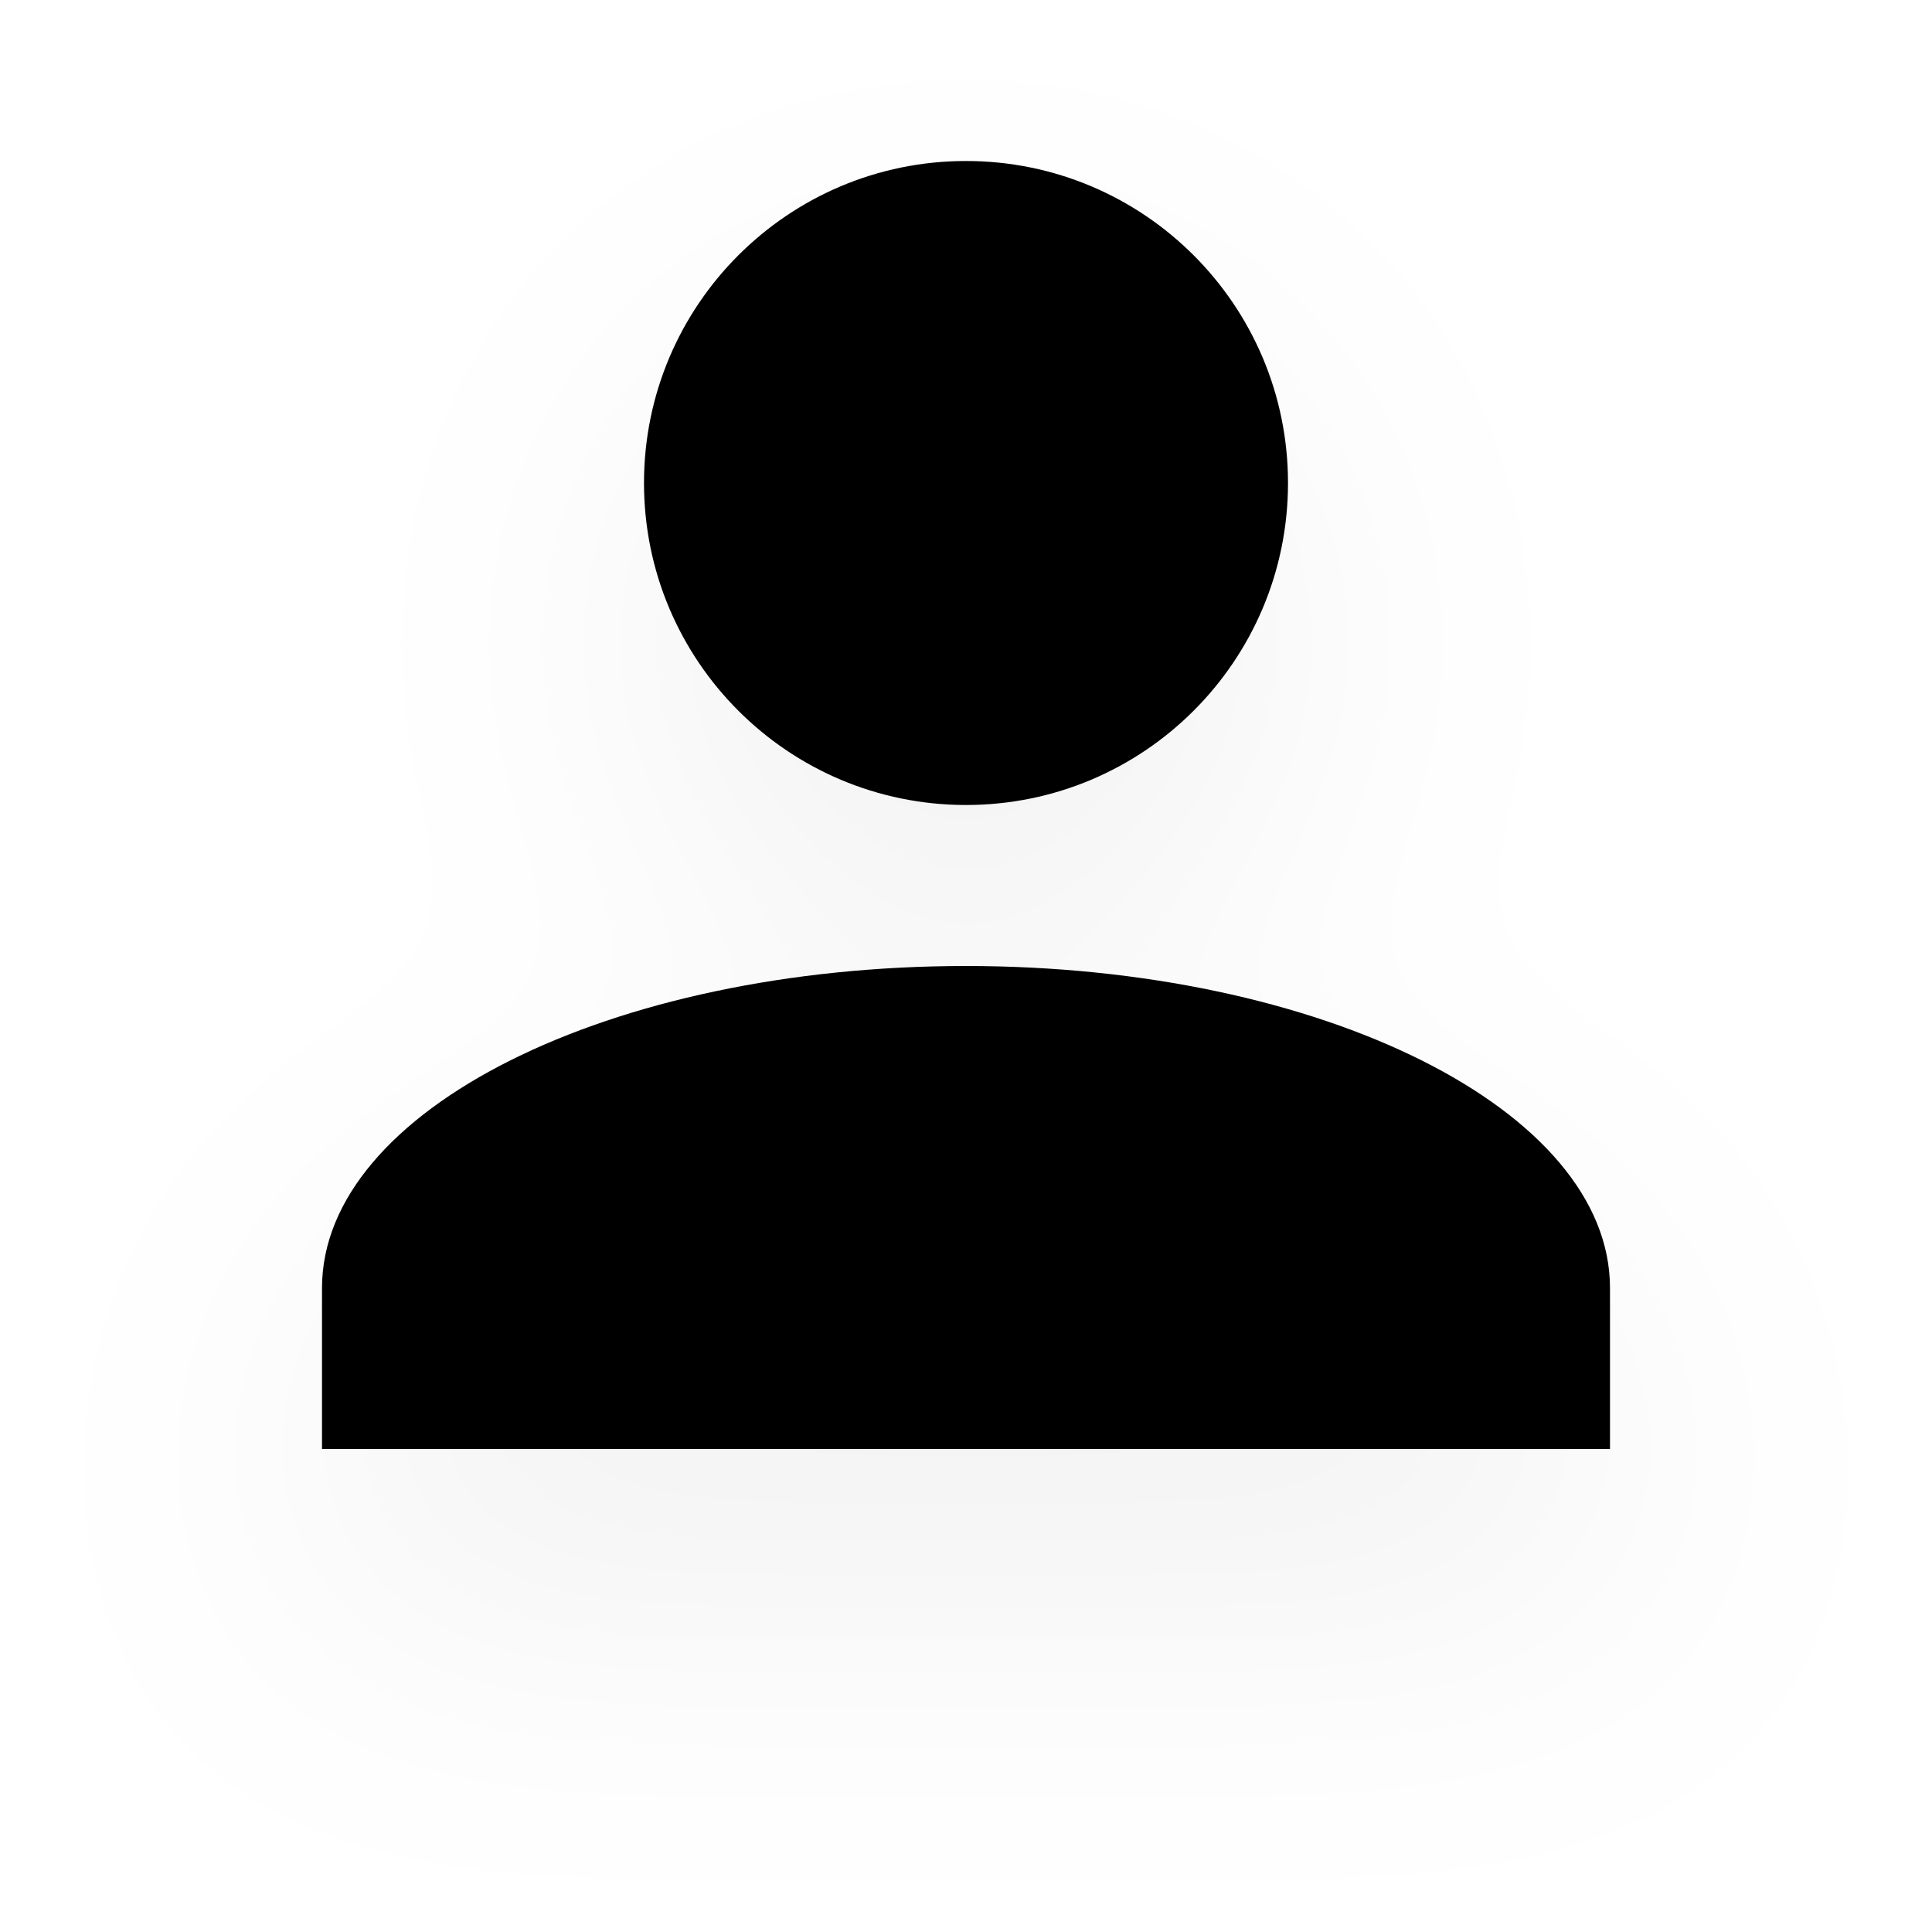
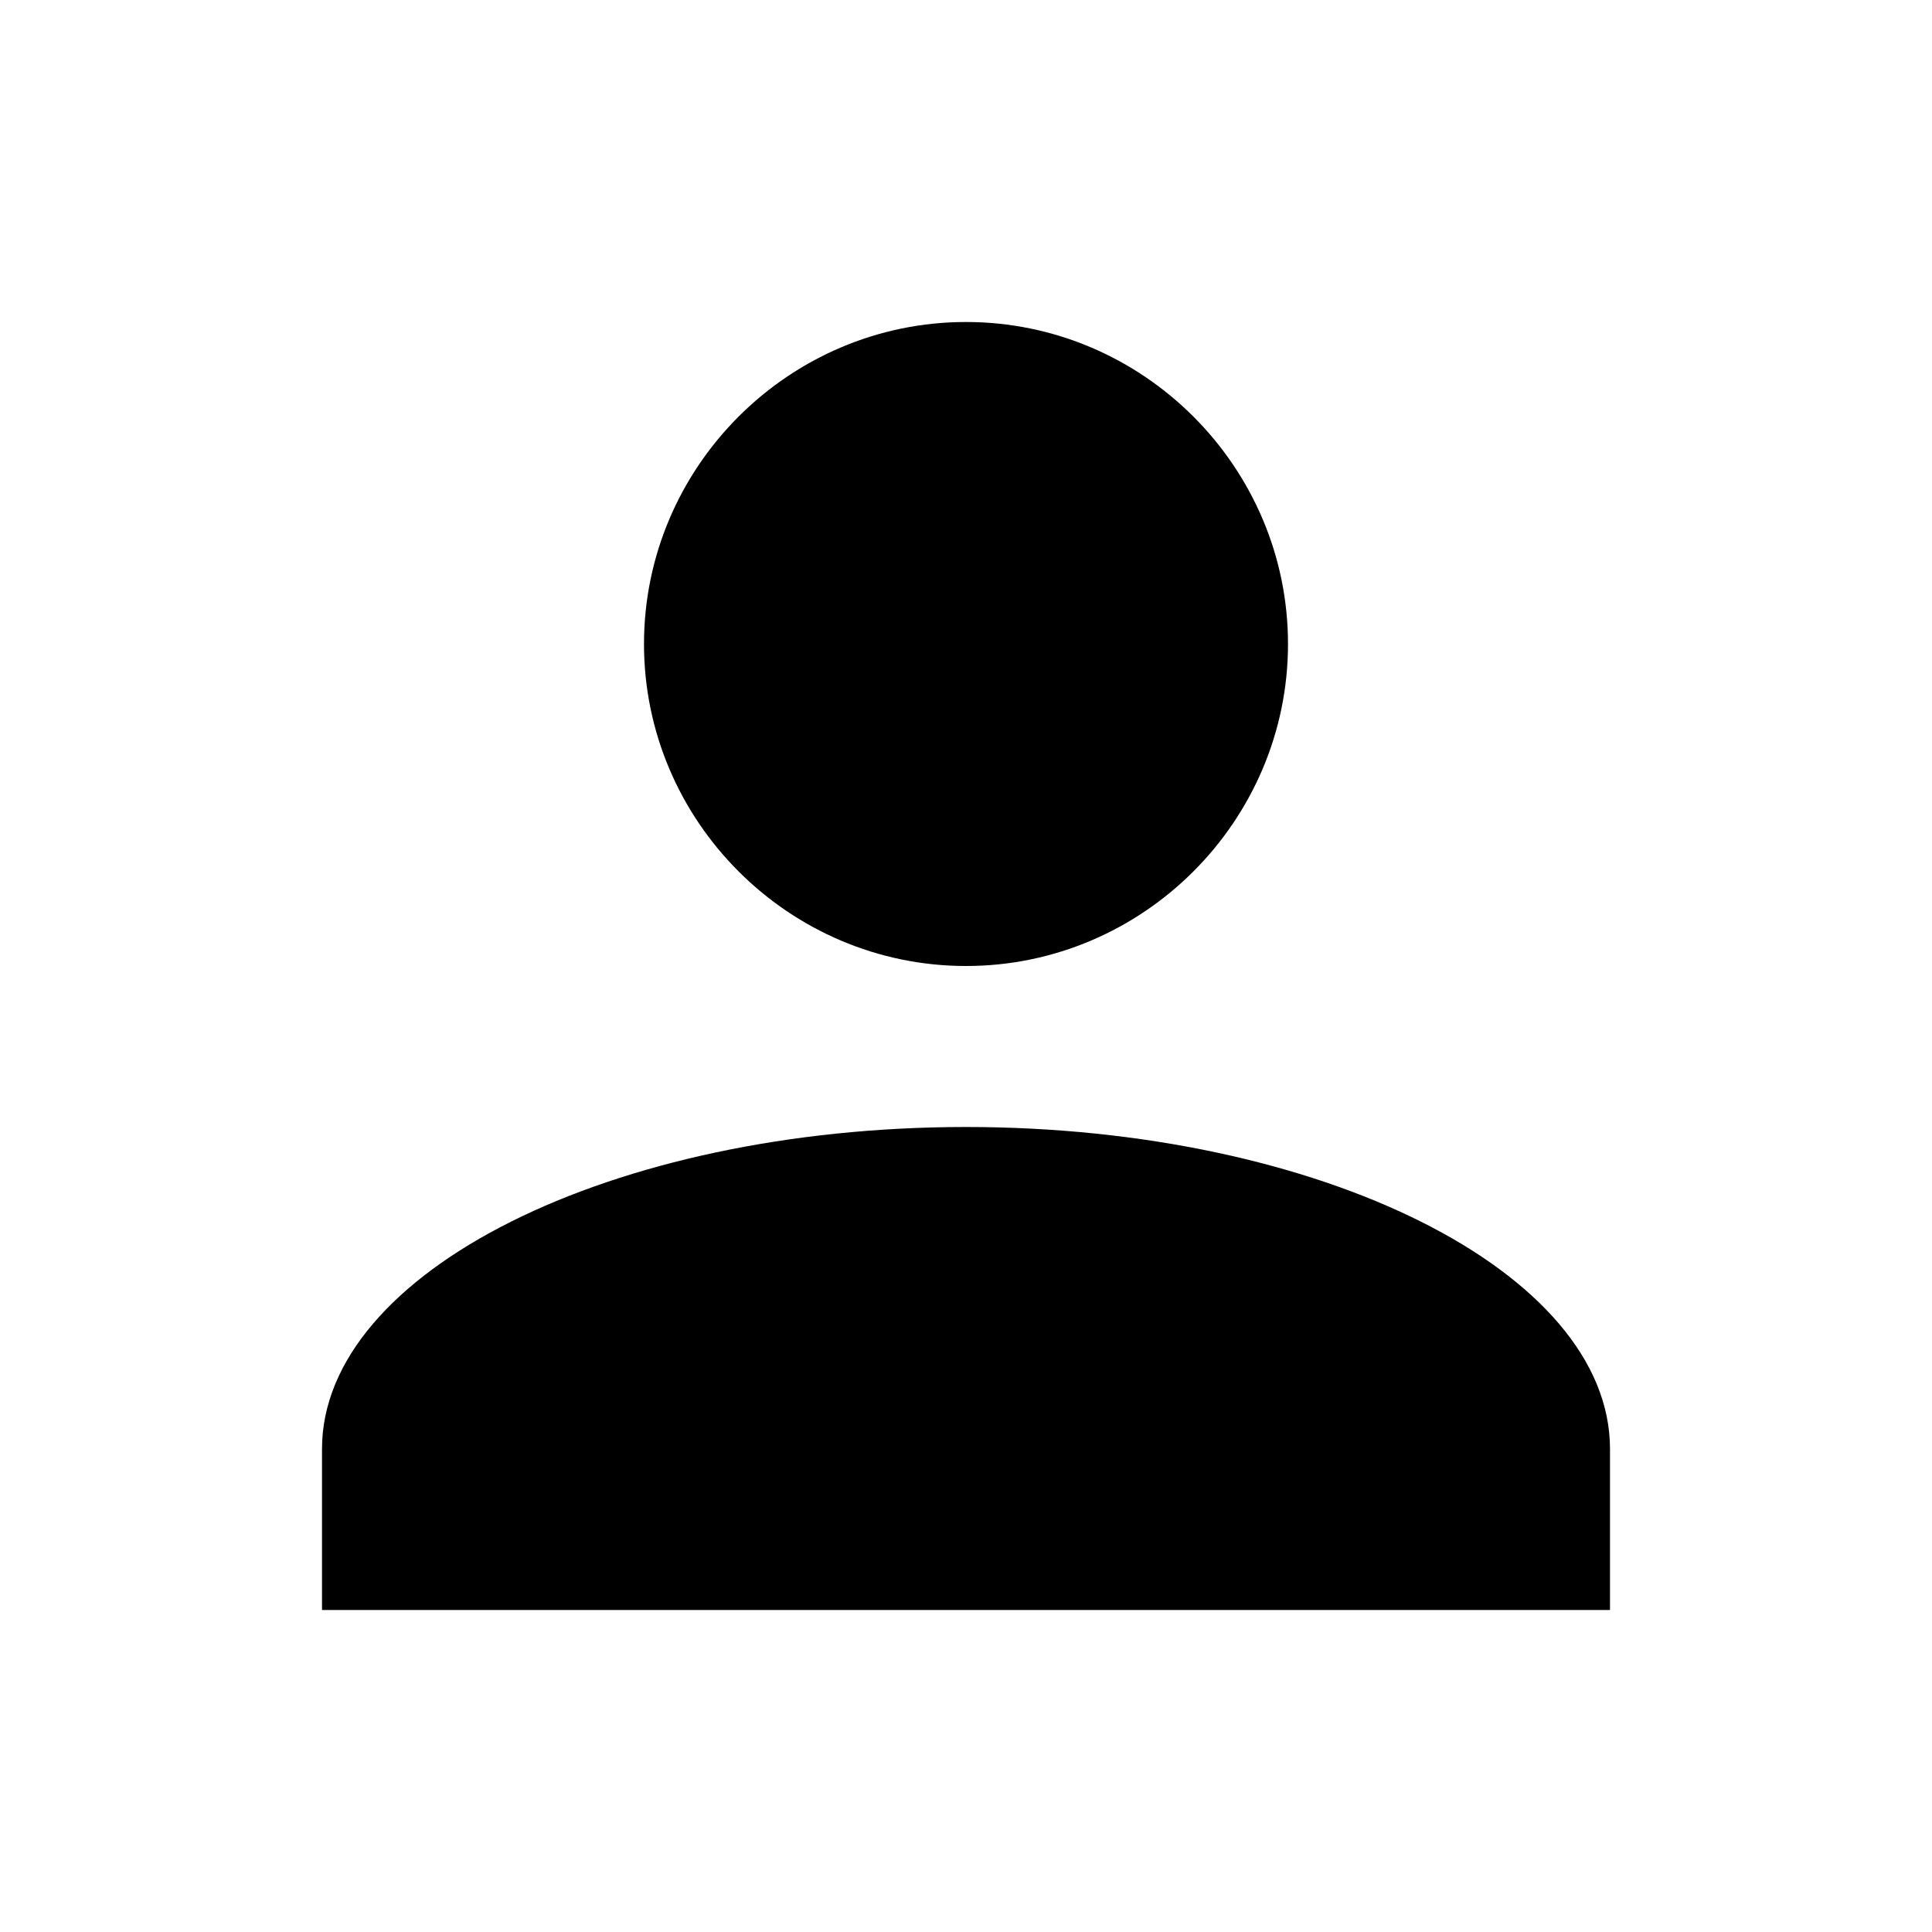
- <svg xmlns="http://www.w3.org/2000/svg" width="24px" height="24px" viewBox="0 0 24 24" version="1.1">
-   <defs>
-     <filter x="-50%" y="-50%" width="200%" height="200%" filterUnits="objectBoundingBox" id="filter-1">
-       <feOffset dx="0" dy="2" in="SourceAlpha" result="shadowOffsetOuter1" />
-       <feGaussianBlur stdDeviation="2" in="shadowOffsetOuter1" result="shadowBlurOuter1" />
-       <feColorMatrix values="0 0 0 0 0   0 0 0 0 0   0 0 0 0 0  0 0 0 0.05 0" type="matrix" in="shadowBlurOuter1" result="shadowMatrixOuter1" />
-       <feMerge>
-         <feMergeNode in="shadowMatrixOuter1" />
-         <feMergeNode in="SourceGraphic" />
-       </feMerge>
-     </filter>
-   </defs>
-   <g id="OPt-2" stroke="none" stroke-width="1" fill="none" fill-rule="evenodd">
-     <g id="prog2_pro3_Mobile-Portrait_opt2-Copy-2" transform="translate(-283, -19)" fill="#000000">
-       <g id="nav">
-         <g id="Group-6" filter="url(#filter-1)">
-           <g id="ic_login" transform="translate(287, 21)">
-             <path d="M8,0 C10.209,0 12,1.791 12,4 C12,6.209 10.209,8 8,8 C5.791,8 4,6.209 4,4 C4,1.791 5.791,0 8,0 L8,0 Z M8,10 C12.42,10 16,11.79 16,14 L16,16 L0,16 L0,14 C0,11.79 3.58,10 8,10 Z" id="Shape" />
-           </g>
-         </g>
-       </g>
-     </g>
-   </g>
+ <svg xmlns="http://www.w3.org/2000/svg" version="1.1" id="Layer_1" x="0px" y="0px" viewBox="0 0 24 24" style="enable-background:new 0 0 24 24;" xml:space="preserve">
+   <path d="M12,4c2.2,0,4,1.8,4,4s-1.8,4-4,4s-4-1.8-4-4S9.8,4,12,4L12,4z M12,14c4.4,0,8,1.8,8,4v2H4v-2C4,15.8,7.6,14,12,14z" />
</svg>
